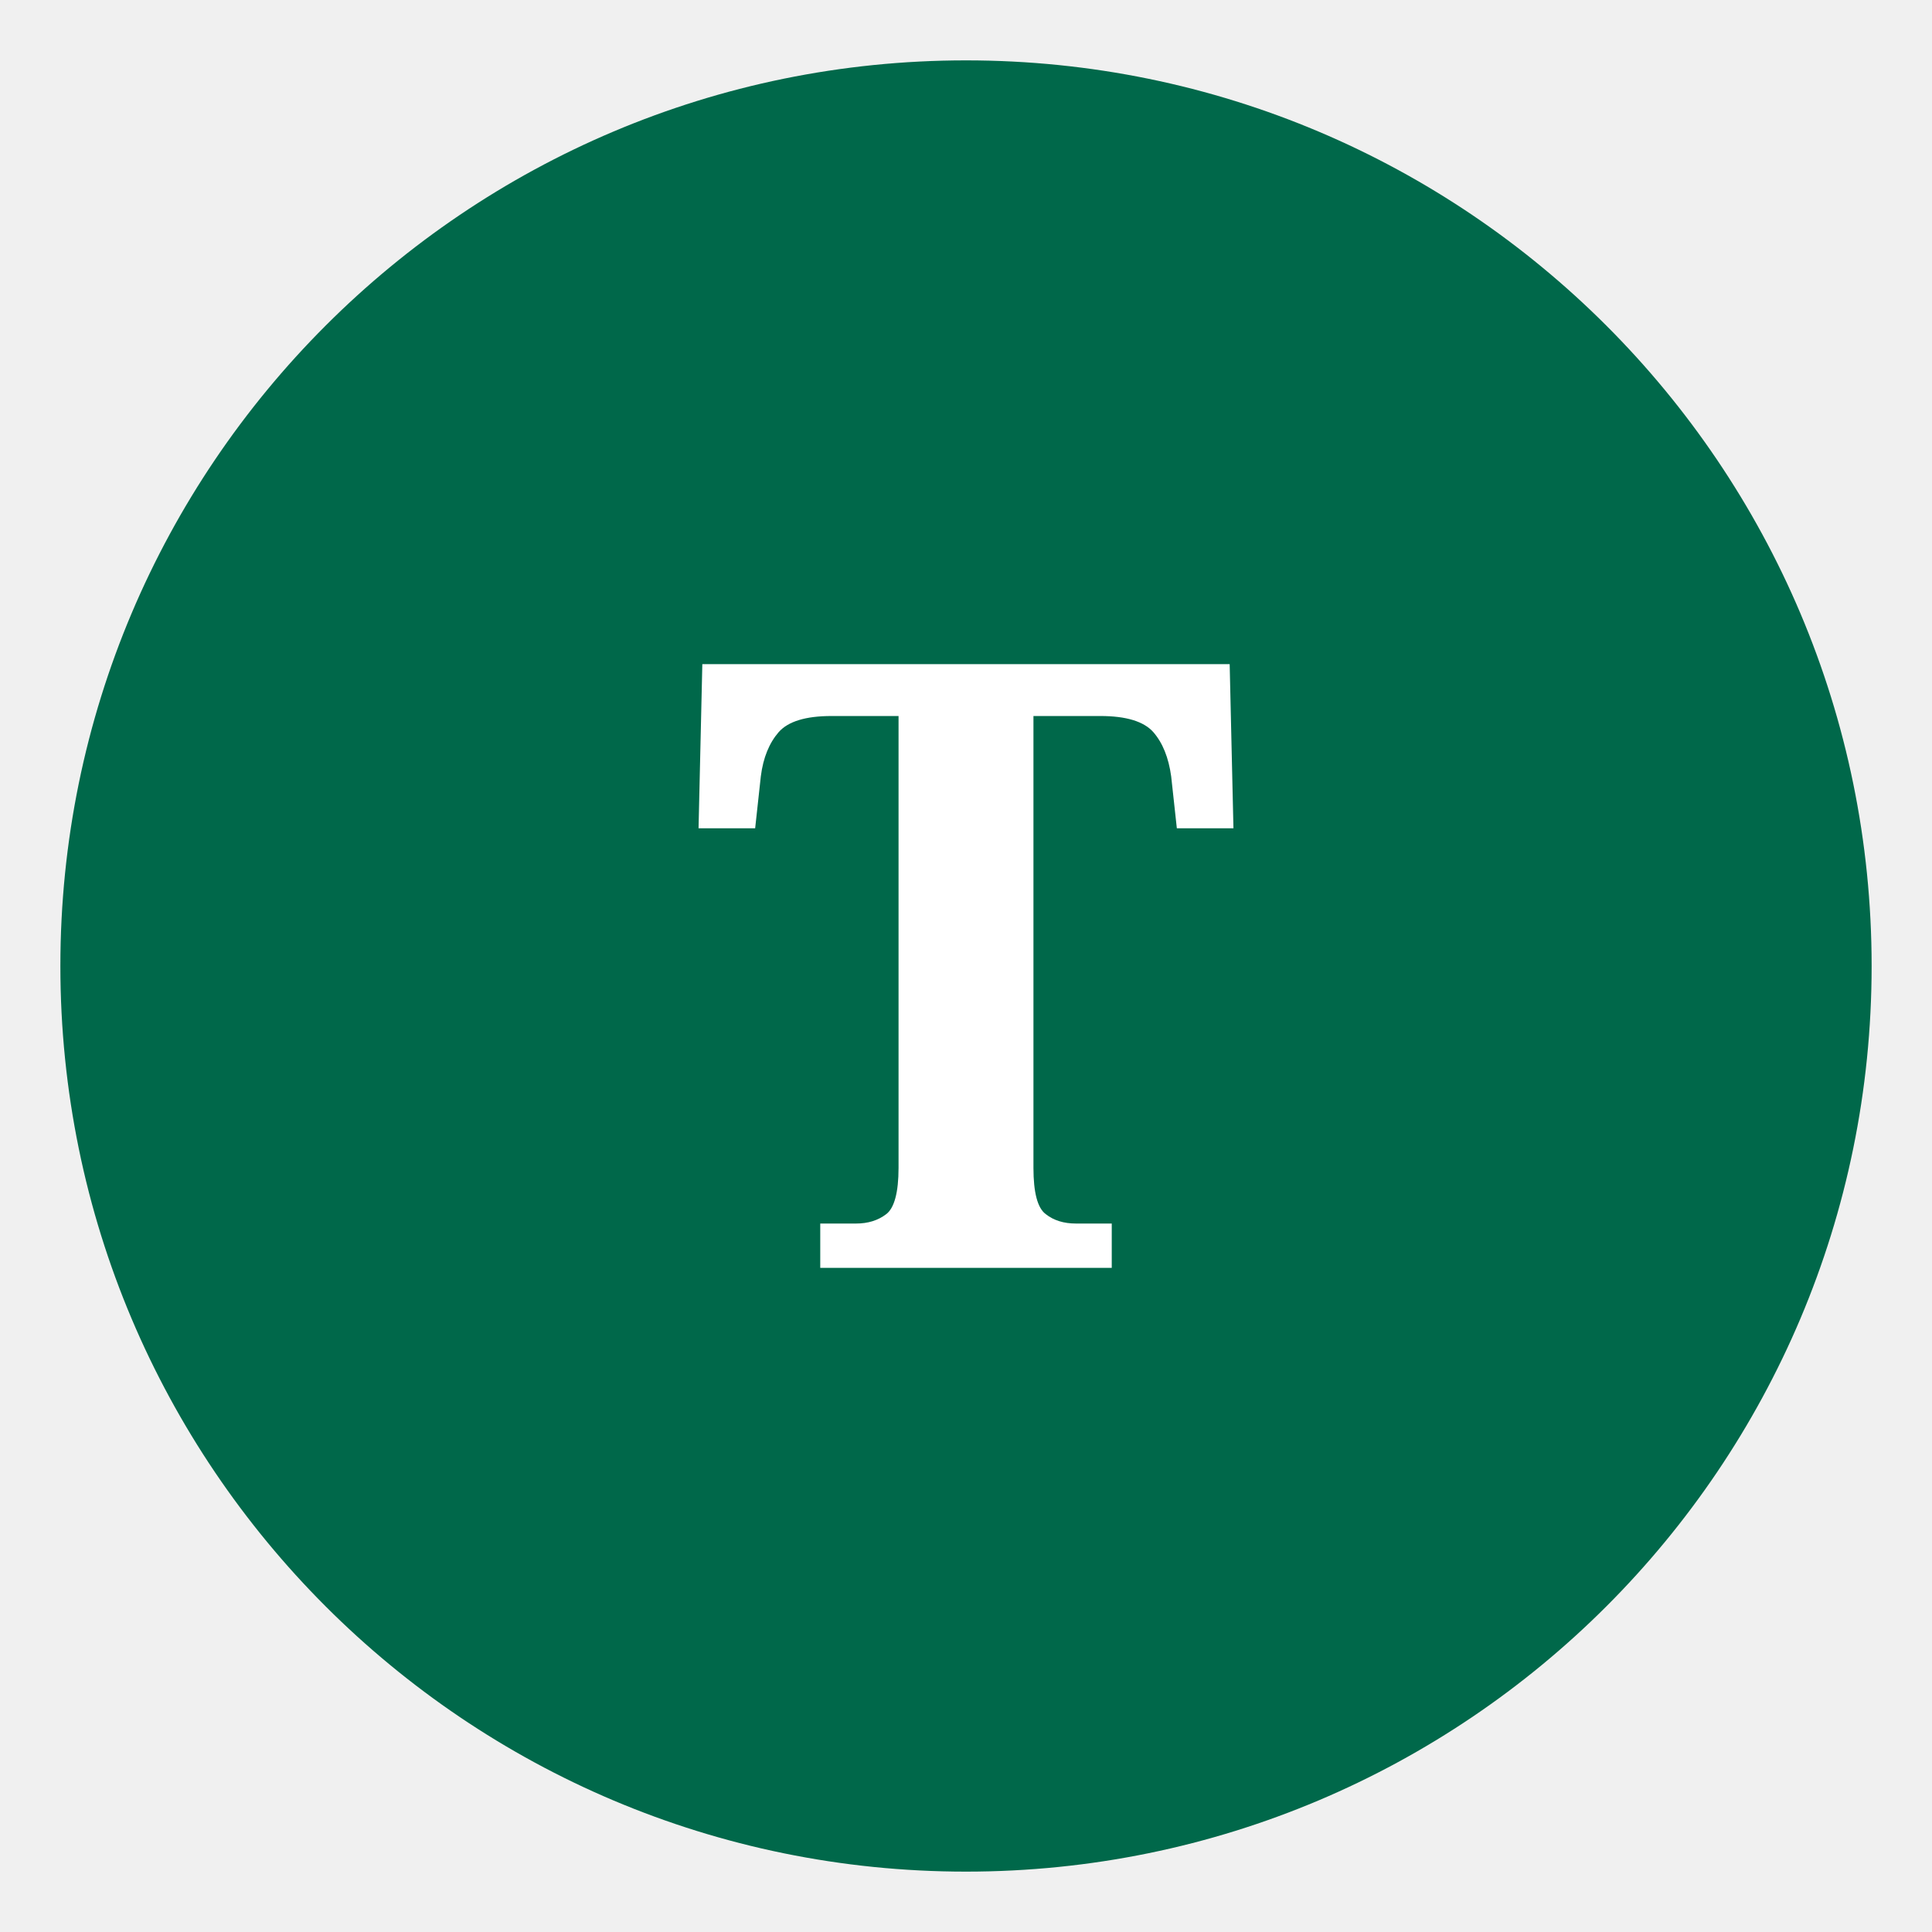
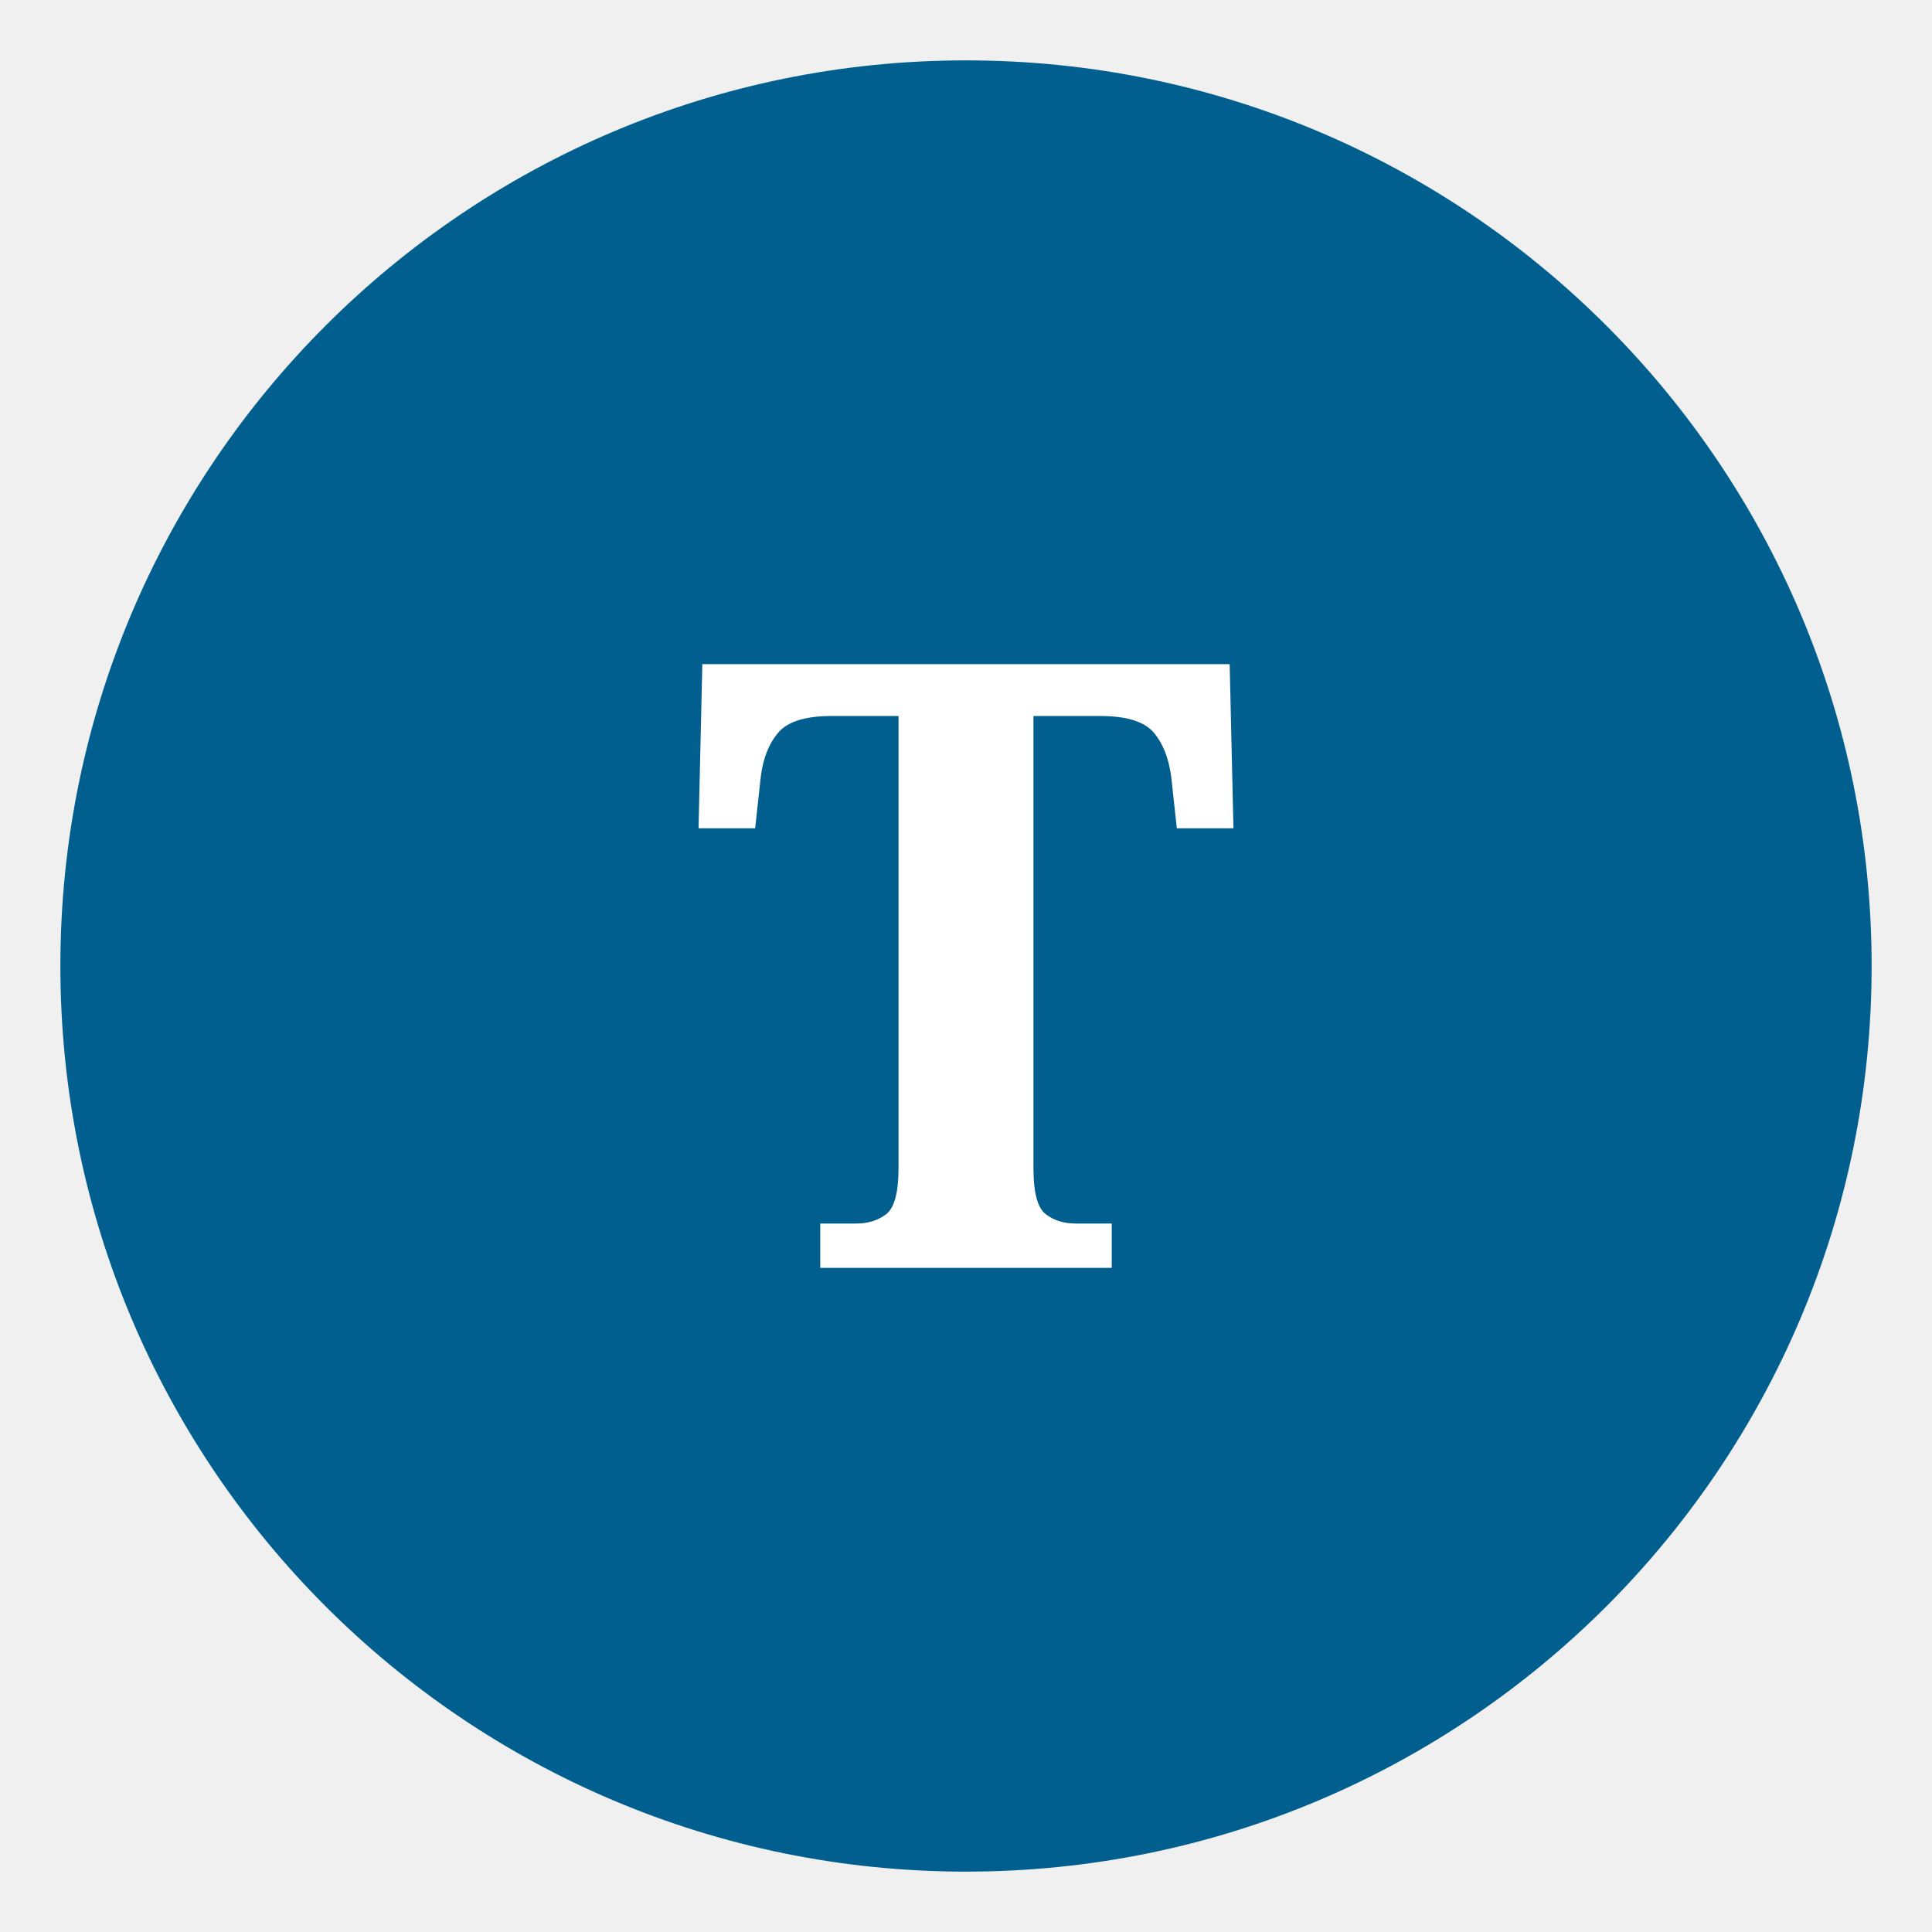
<svg xmlns="http://www.w3.org/2000/svg" viewBox="0 0 32 32" fill="none">
-   <circle cx="16" cy="16" r="15" fill="#00684a" />
+   <circle cx="16" cy="16" r="15" fill="#005F8E" />
  <text x="16" y="21" text-anchor="middle" font-family="Georgia,serif" font-size="14" font-weight="bold" fill="#ffffff">T</text>
</svg>
